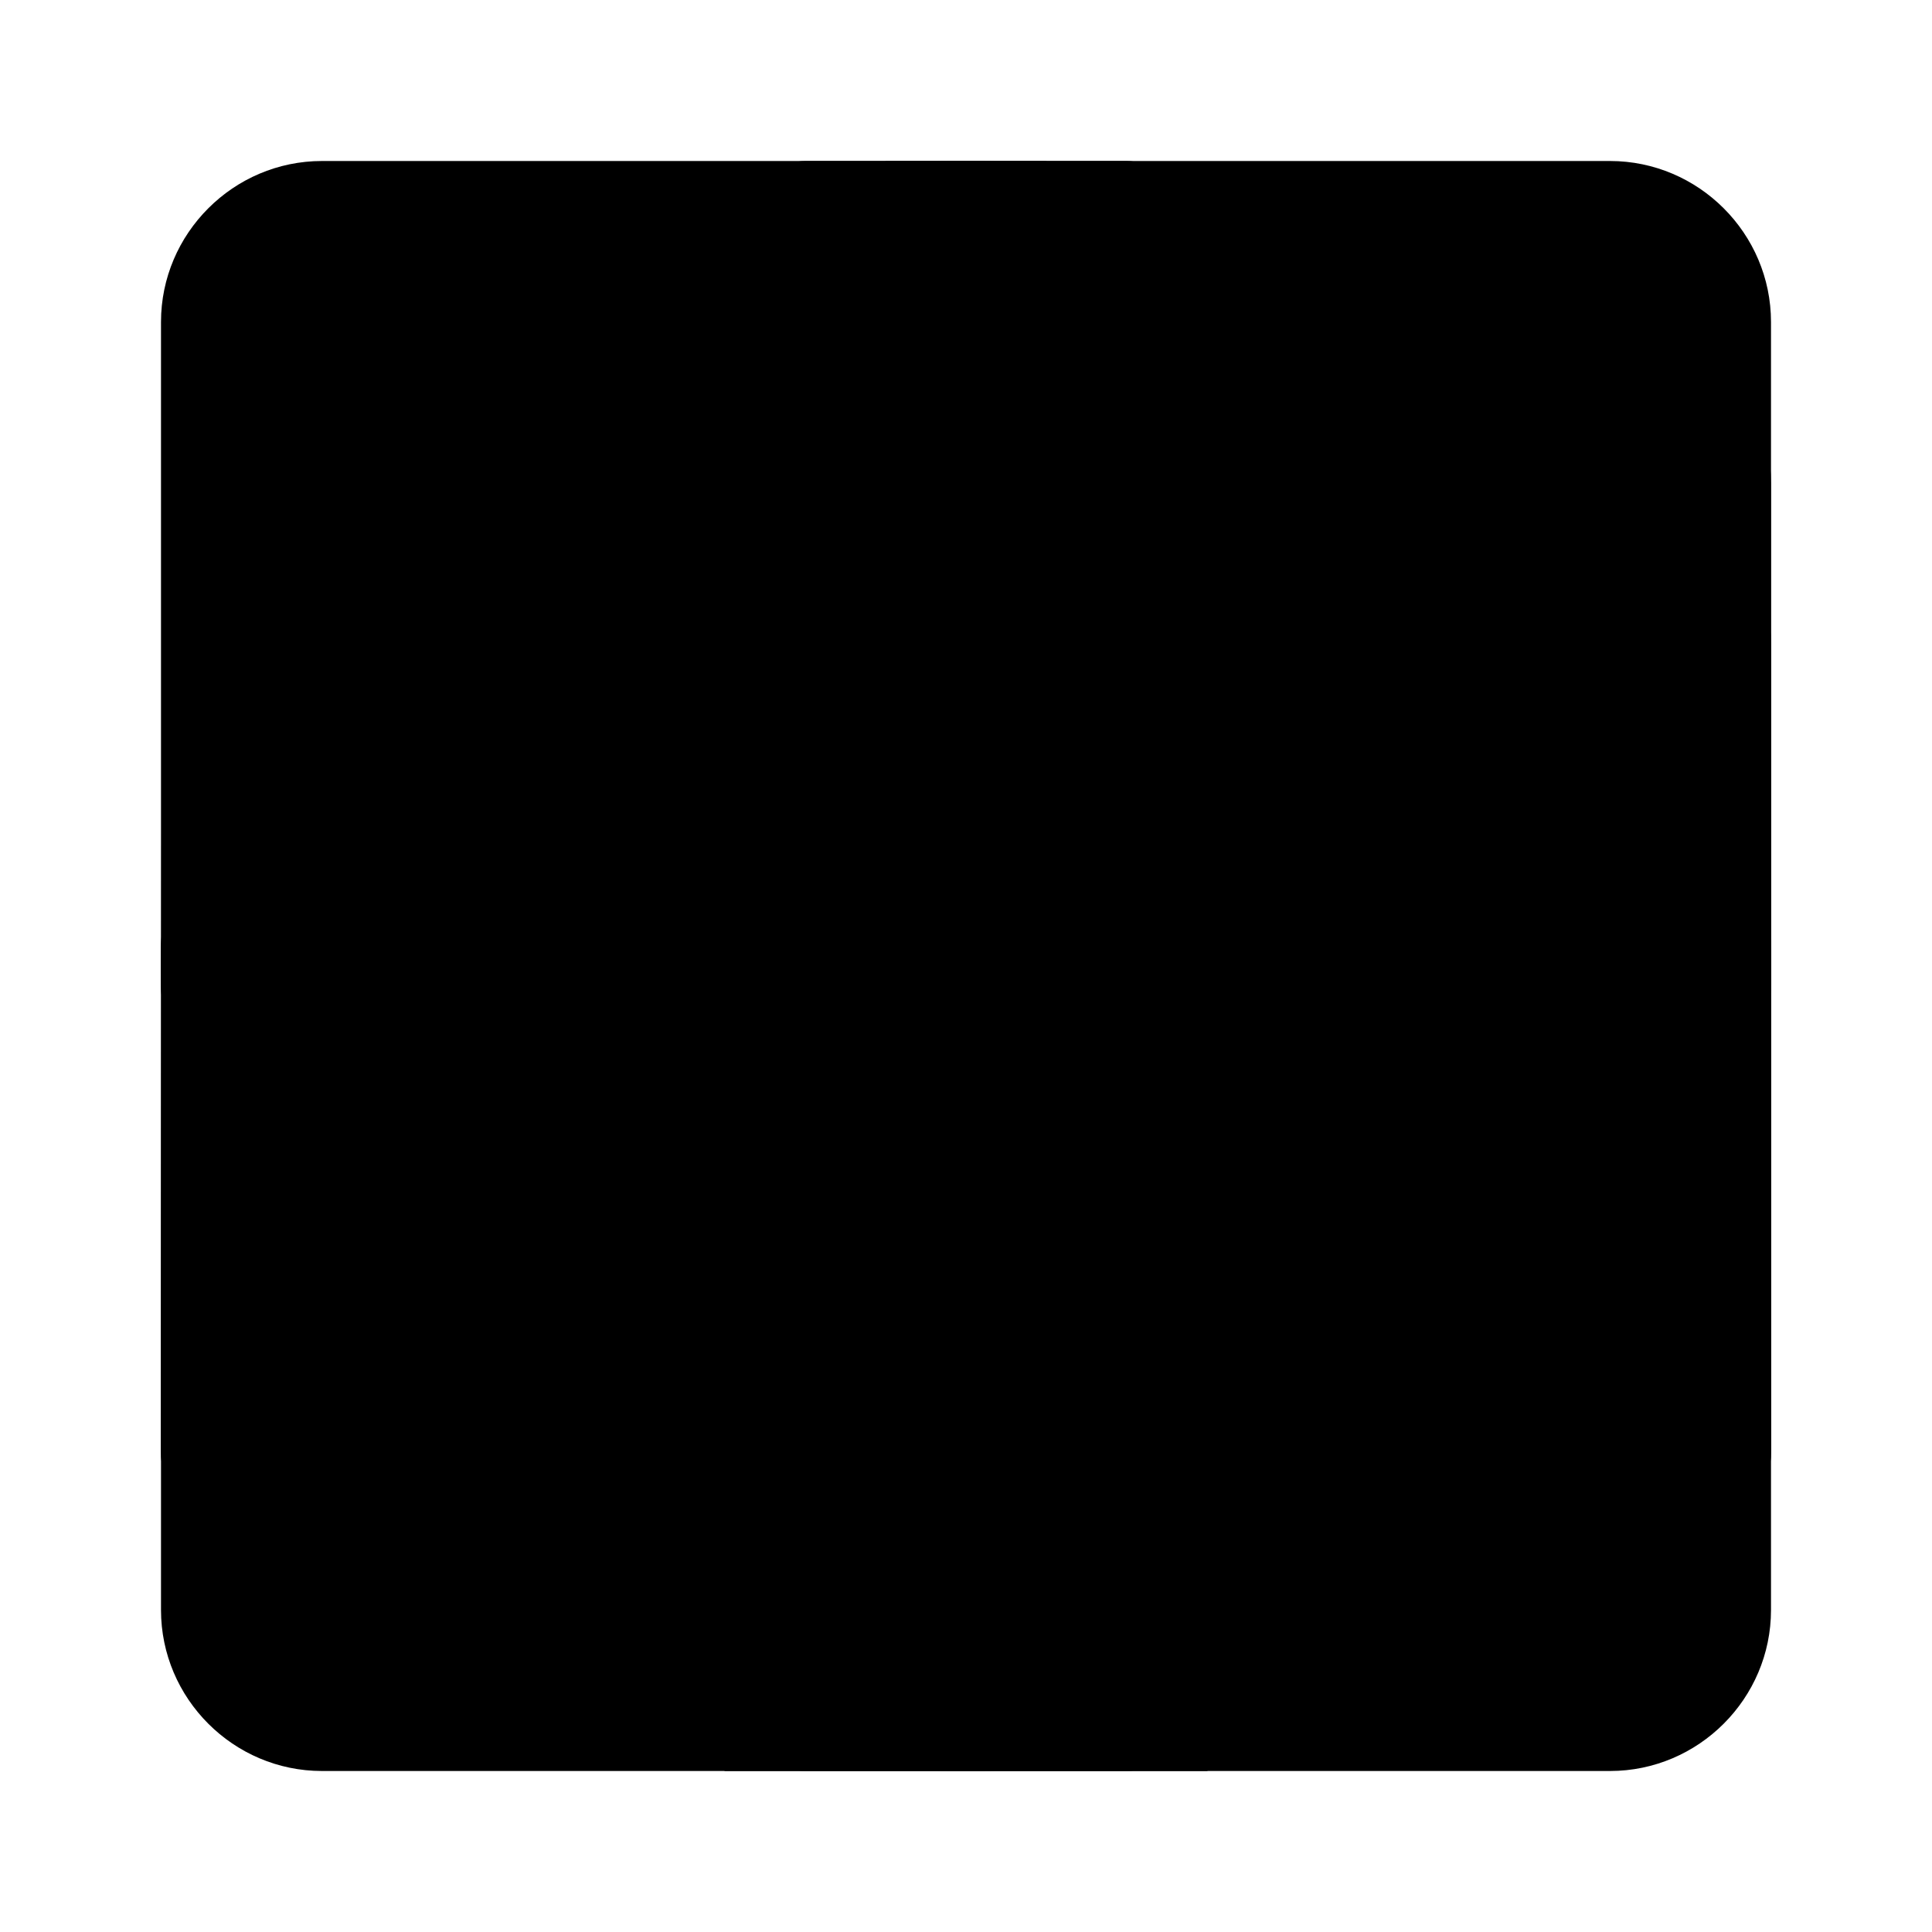
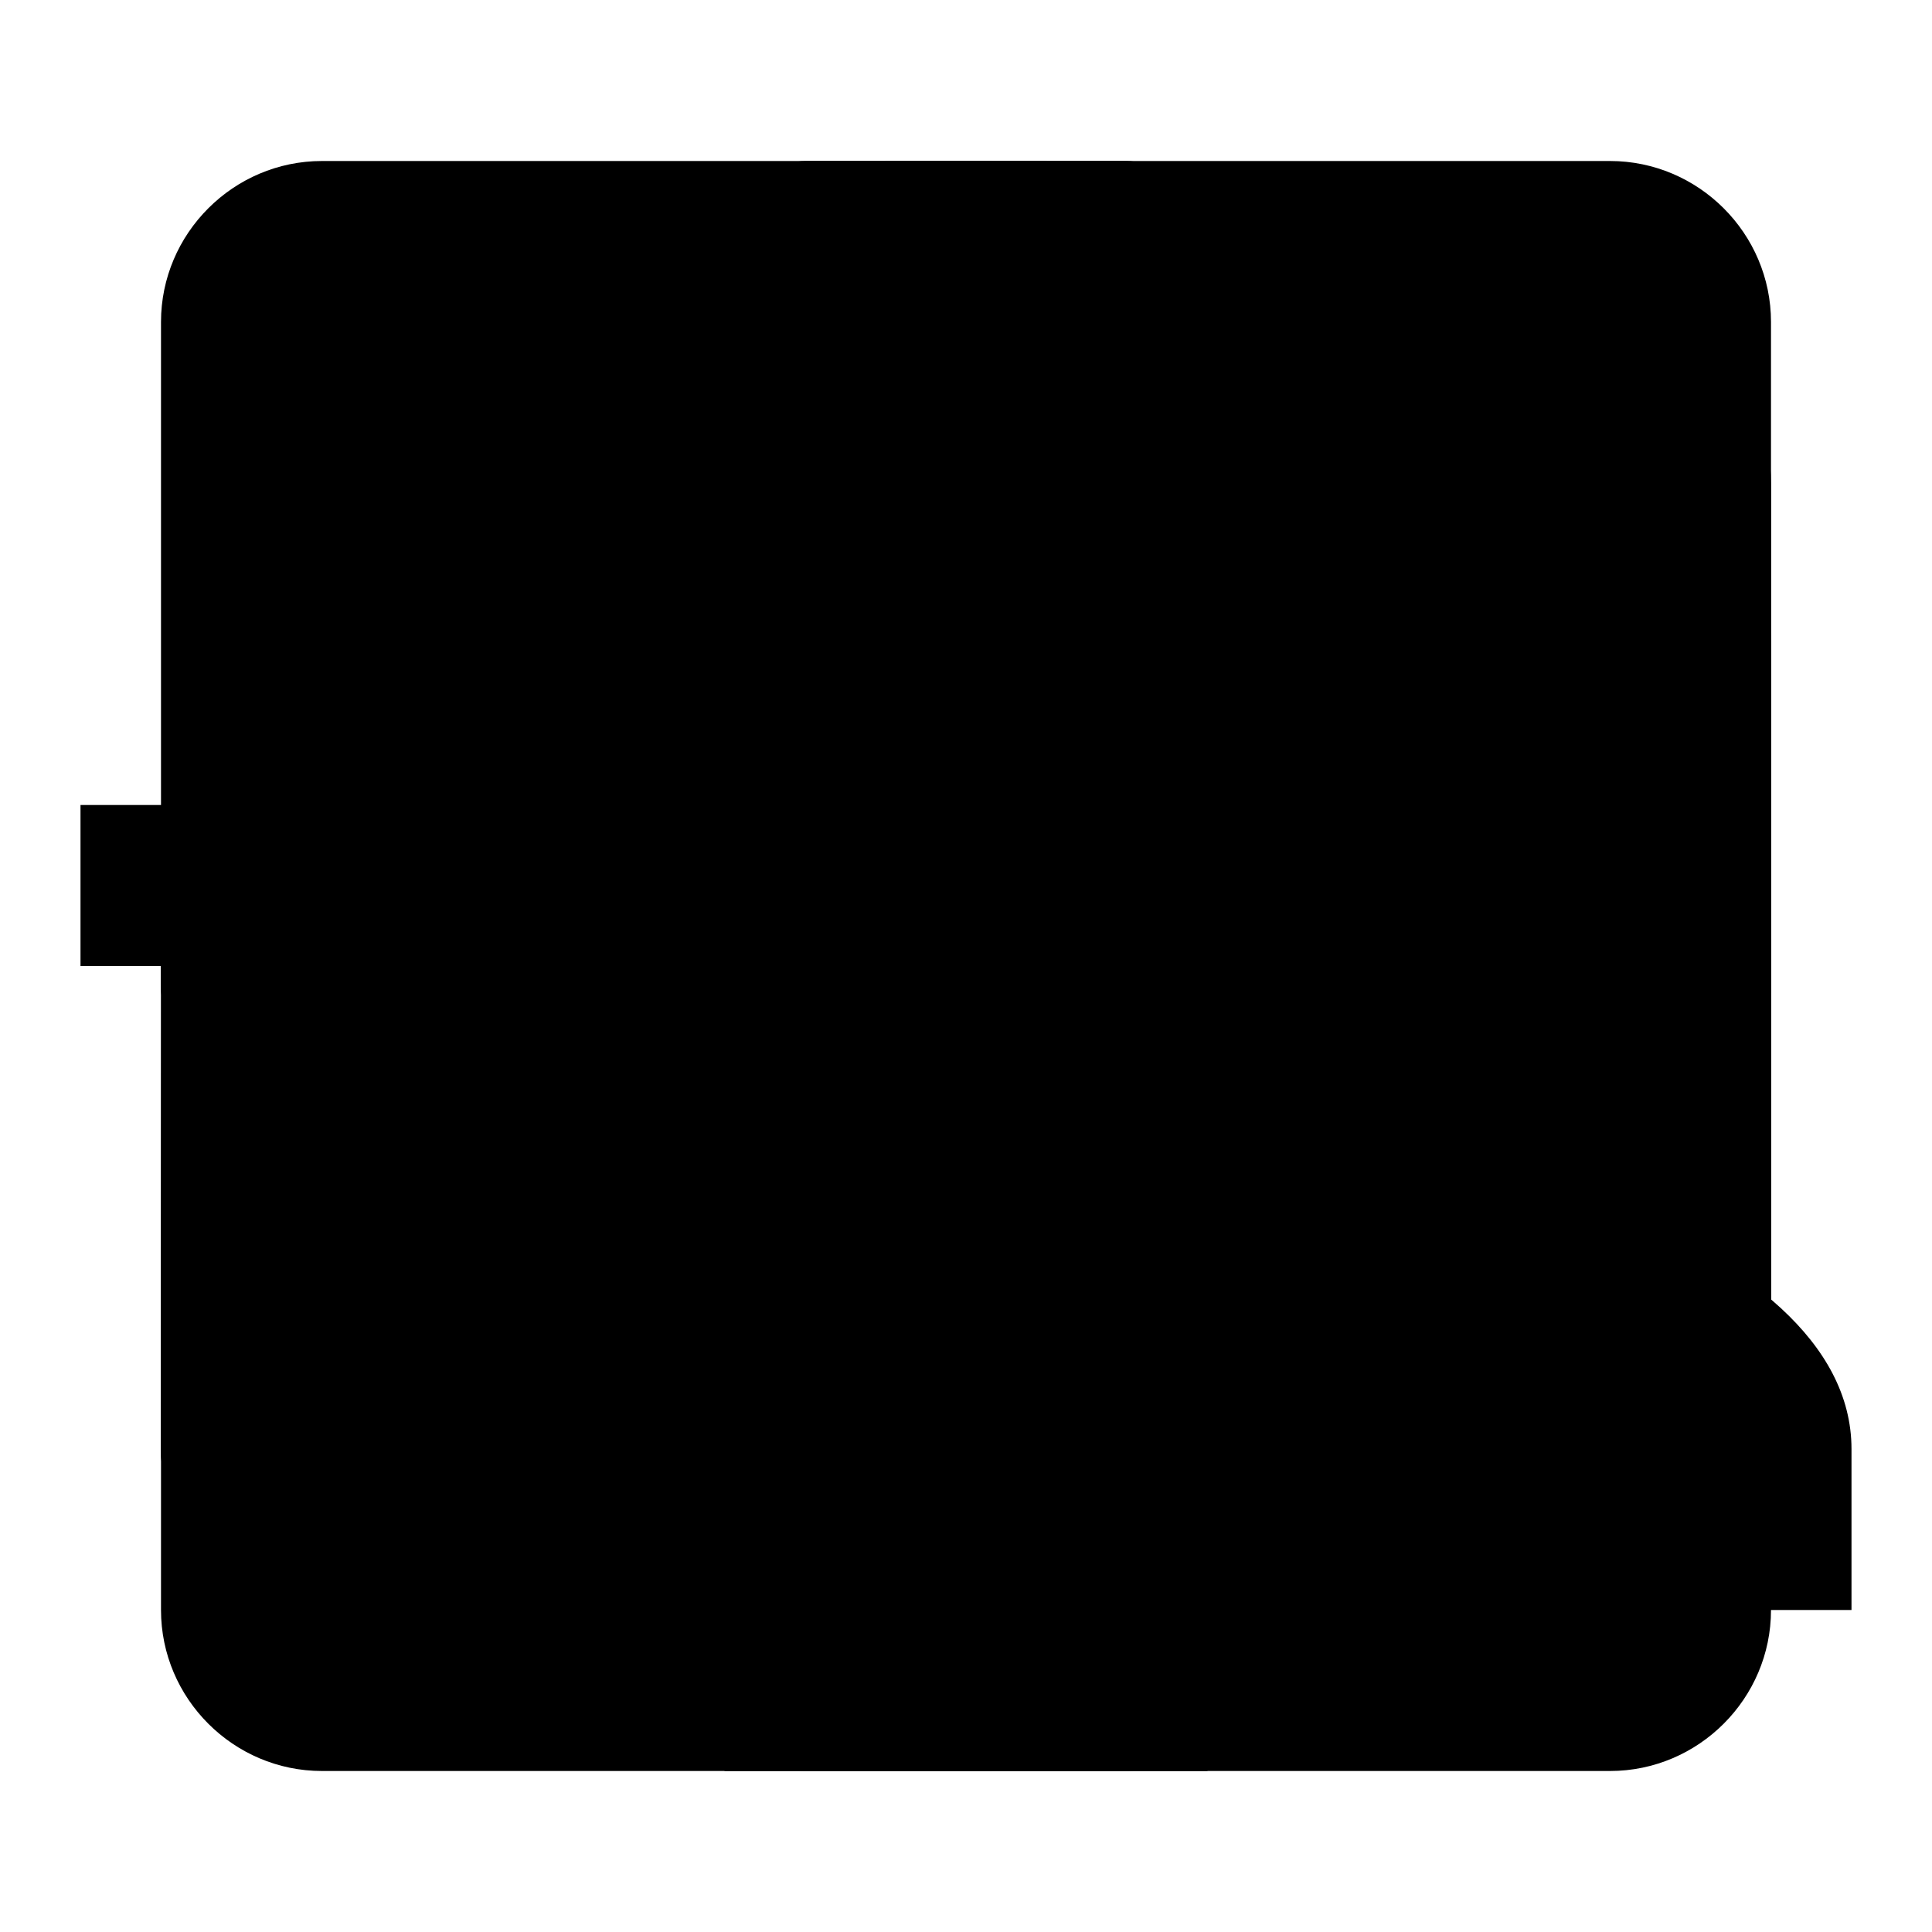
<svg xmlns="http://www.w3.org/2000/svg" xmlns:xlink="http://www.w3.org/1999/xlink" version="1.1">
-   <svg id="avatar" height="24" viewBox="0 0 24 24" width="24">
-     <path d="M12 2C6.48 2 2 6.48 2 12s4.48 10 10 10 10-4.48 10-10S17.52 2 12 2zm0 3c1.66 0 3 1.34 3 3s-1.34 3-3 3-3-1.34-3-3 1.34-3 3-3zm0 14.2c-2.5 0-4.71-1.28-6-3.22.03-1.99 4-3.08 6-3.08 1.99 0 5.97 1.09 6 3.08-1.29 1.94-3.5 3.22-6 3.22z" />
-     <path d="M0 0h24v24H0z" fill="none" />
-   </svg>
-   <svg id="start" height="24" viewBox="0 0 24 24" width="24">
-     <path d="M0 0h24v24H0z" fill="none" />
-     <path d="M12 2C6.48 2 2 6.48 2 12s4.48 10 10 10 10-4.48 10-10S17.52 2 12 2zm-2 14.5v-9l6 4.5-6 4.5z" />
-   </svg>
-   <svg id="texts" viewBox="0 0 24 24" height="24" width="24">
-     <path d="M10 4H4c-1.1 0-1.99.9-1.99 2L2 18c0 1.1.9 2 2 2h16c1.1 0 2-.9 2-2V8c0-1.1-.9-2-2-2h-8l-2-2z" />
-     <path d="M0 0h24v24H0z" fill="none" />
-   </svg>
-   <svg id="words" viewBox="0 0 24 24" height="24" width="24">
-     <path d="M0 0h24v24H0V0z" fill="none" />
-     <path d="M9.93 13.5h4.14L12 7.98zM20 2H4c-1.1 0-2 .9-2 2v16c0 1.1.9 2 2 2h16c1.1 0 2-.9 2-2V4c0-1.1-.9-2-2-2zm-4.05 16.5l-1.14-3H9.17l-1.12 3H5.96l5.11-13h1.86l5.11 13h-2.09z" />
-   </svg>
-   <svg id="stats" viewBox="0 0 24 24" height="24" width="24">
-     <path d="M19 3H5c-1.1 0-2 .9-2 2v14c0 1.1.9 2 2 2h14c1.1 0 2-.9 2-2V5c0-1.1-.9-2-2-2zM9 17H7v-7h2v7zm4 0h-2V7h2v10zm4 0h-2v-4h2v4z" />
-     <path d="M0 0h24v24H0z" fill="none" />
-   </svg>
-   <svg id="import" viewBox="0 0 24 24" height="24" width="24">
-     <path d="M20.54 5.23l-1.39-1.68C18.88 3.21 18.47 3 18 3H6c-.47 0-.88.21-1.16.55L3.46 5.23C3.17 5.57 3 6.02 3 6.5V19c0 1.1.9 2 2 2h14c1.1 0 2-.9 2-2V6.5c0-.48-.17-.93-.46-1.27zM12 17.5L6.5 12H10v-2h4v2h3.5L12 17.5zM5.12 5l.81-1h12l.94 1H5.12z" />
-     <path d="M0 0h24v24H0z" fill="none" />
-   </svg>
-   <svg id="export" viewBox="0 0 24 24" height="24" width="24">
-     <defs>
-       <path d="M0 0h24v24H0V0z" id="a" />
-     </defs>
-     <clipPath id="b">
-       <use overflow="visible" xlink:href="#a" />
-     </clipPath>
-     <path clip-path="url(#b)" d="M20.55 5.22l-1.39-1.68C18.88 3.21 18.47 3 18 3H6c-.47 0-.88.21-1.15.55L3.46 5.22C3.17 5.57 3 6.01 3 6.5V19c0 1.1.89 2 2 2h14c1.1 0 2-.9 2-2V6.5c0-.49-.17-.93-.45-1.28zM12 9.5l5.5 5.5H14v2h-4v-2H6.5L12 9.5zM5.12 5l.82-1h12l.93 1H5.12z" />
-   </svg>
-   <svg id="settings" viewBox="0 0 24 24" height="24" width="24">
-     <path d="M0 0h24v24H0z" fill="none" />
-     <path d="M19.43 12.98c.04-.32.07-.64.07-.98s-.03-.66-.07-.98l2.11-1.65c.19-.15.24-.42.12-.64l-2-3.46c-.12-.22-.39-.3-.61-.22l-2.49 1c-.52-.4-1.08-.73-1.69-.98l-.38-2.65C14.46 2.18 14.25 2 14 2h-4c-.25 0-.46.18-.49.42l-.38 2.65c-.61.25-1.17.59-1.69.98l-2.49-1c-.23-.09-.49 0-.61.22l-2 3.46c-.13.22-.07.49.12.64l2.11 1.65c-.04.32-.07.65-.07.98s.03.66.07.98l-2.11 1.65c-.19.15-.24.42-.12.64l2 3.46c.12.22.39.3.61.22l2.49-1c.52.4 1.08.73 1.69.98l.38 2.65c.03.24.24.42.49.42h4c.25 0 .46-.18.49-.42l.38-2.65c.61-.25 1.17-.59 1.69-.98l2.49 1c.23.09.49 0 .61-.22l2-3.46c.12-.22.07-.49-.12-.64l-2.11-1.65zM12 15.5c-1.93 0-3.5-1.57-3.5-3.5s1.57-3.5 3.5-3.5 3.5 1.57 3.5 3.5-1.57 3.5-3.5 3.5z" />
-   </svg>
-   <svg id="news" height="24" viewBox="0 0 24 24" width="24">
-     <defs>
-       <path d="M0 0h24v24H0V0z" id="a" />
-     </defs>
-     <clipPath id="b">
-       <use overflow="visible" xlink:href="#a" />
-     </clipPath>
-     <path clip-path="url(#b)" d="M20 4H4c-1.11 0-1.99.89-1.99 2L2 18c0 1.11.89 2 2 2h16c1.11 0 2-.89 2-2V6c0-1.11-.89-2-2-2zM8.5 15H7.3l-2.55-3.5V15H3.5V9h1.25l2.5 3.5V9H8.5v6zm5-4.74H11v1.12h2.5v1.26H11v1.11h2.5V15h-4V9h4v1.26zm7 3.74c0 .55-.45 1-1 1h-4c-.55 0-1-.45-1-1V9h1.25v4.51h1.13V9.99h1.25v3.51h1.12V9h1.25v5z" />
-   </svg>
-   <svg id="ideas" height="24" viewBox="0 0 24 24" width="24">
-     <defs>
-       <path d="M0 0h24v24H0V0z" id="a" />
-     </defs>
-     <clipPath id="b">
-       <use overflow="visible" xlink:href="#a" />
-     </clipPath>
-     <path clip-path="url(#b)" d="M6 14l3 3v5h6v-5l3-3V9H6zm5-12h2v3h-2zM3.5 5.875L4.914 4.46l2.12 2.122L5.62 7.997zm13.46.71l2.123-2.12 1.414 1.414L18.375 8z" />
-   </svg>
-   <svg id="help" height="24" viewBox="0 0 24 24" width="24">
-     <path d="M0 0h24v24H0z" fill="none" />
-     <path d="M12 2C6.48 2 2 6.48 2 12s4.48 10 10 10 10-4.48 10-10S17.52 2 12 2zm1 17h-2v-2h2v2zm2.07-7.75l-.9.92C13.45 12.9 13 13.5 13 15h-2v-.5c0-1.1.45-2.1 1.17-2.83l1.24-1.26c.37-.36.59-.86.59-1.41 0-1.1-.9-2-2-2s-2 .9-2 2H8c0-2.21 1.79-4 4-4s4 1.79 4 4c0 .88-.36 1.68-.93 2.25z" />
-   </svg>
-   <svg id="about" height="24" viewBox="0 0 24 24" width="24">
-     <path d="M0 0h24v24H0z" fill="none" />
-     <path d="M12 2C6.48 2 2 6.48 2 12s4.48 10 10 10 10-4.48 10-10S17.52 2 12 2zm1 15h-2v-6h2v6zm0-8h-2V7h2v2z" />
-   </svg>
+   <g id="menu">
+     <svg id="start" height="24" viewBox="0 0 24 24" width="24">
+       <path d="M0 0h24v24H0z" fill="none" />
+       <path d="M12 2C6.48 2 2 6.48 2 12s4.48 10 10 10 10-4.48 10-10S17.52 2 12 2zm-2 14.5v-9l6 4.5-6 4.5z" />
+     </svg>
+     <svg id="texts" viewBox="0 0 24 24" height="24" width="24">
+       <path d="M10 4H4c-1.1 0-1.99.9-1.99 2L2 18c0 1.1.9 2 2 2h16c1.1 0 2-.9 2-2V8c0-1.1-.9-2-2-2h-8l-2-2z" />
+       <path d="M0 0h24v24H0z" fill="none" />
+     </svg>
+     <svg id="words" viewBox="0 0 24 24" height="24" width="24">
+       <path d="M0 0h24v24H0V0z" fill="none" />
+       <path d="M9.93 13.5h4.14L12 7.98zM20 2H4c-1.1 0-2 .9-2 2v16c0 1.1.9 2 2 2h16c1.1 0 2-.9 2-2V4c0-1.1-.9-2-2-2zm-4.05 16.5l-1.14-3H9.17l-1.12 3H5.96l5.11-13h1.86l5.11 13h-2.09z" />
+     </svg>
+     <svg id="stats" viewBox="0 0 24 24" height="24" width="24">
+       <path d="M19 3H5c-1.1 0-2 .9-2 2v14c0 1.1.9 2 2 2h14c1.1 0 2-.9 2-2V5c0-1.1-.9-2-2-2zM9 17H7v-7h2v7zm4 0h-2V7h2v10zm4 0h-2v-4h2v4z" />
+       <path d="M0 0h24v24H0z" fill="none" />
+     </svg>
+     <svg id="import" viewBox="0 0 24 24" height="24" width="24">
+       <path d="M20.54 5.23l-1.39-1.68C18.88 3.21 18.47 3 18 3H6c-.47 0-.88.21-1.16.55L3.46 5.23C3.17 5.57 3 6.02 3 6.5V19c0 1.1.9 2 2 2h14c1.1 0 2-.9 2-2V6.5c0-.48-.17-.93-.46-1.27zM12 17.5L6.5 12H10v-2h4v2h3.5L12 17.5zM5.12 5l.81-1h12l.94 1H5.12z" />
+       <path d="M0 0h24v24H0z" fill="none" />
+     </svg>
+     <svg id="export" viewBox="0 0 24 24" height="24" width="24">
+       <defs>
+         <path d="M0 0h24v24H0V0z" id="a" />
+       </defs>
+       <clipPath id="b">
+         <use overflow="visible" xlink:href="#a" />
+       </clipPath>
+       <path clip-path="url(#b)" d="M20.55 5.22l-1.39-1.68C18.88 3.21 18.47 3 18 3H6c-.47 0-.88.21-1.15.55L3.46 5.22C3.17 5.57 3 6.01 3 6.5V19c0 1.1.89 2 2 2h14c1.1 0 2-.9 2-2V6.5c0-.49-.17-.93-.45-1.28zM12 9.5l5.5 5.5H14v2h-4v-2H6.5L12 9.5zM5.12 5l.82-1h12l.93 1H5.12z" />
+     </svg>
+     <svg id="settings" viewBox="0 0 24 24" height="24" width="24">
+       <path d="M0 0h24v24H0z" fill="none" />
+       <path d="M19.43 12.98c.04-.32.07-.64.07-.98s-.03-.66-.07-.98l2.11-1.65c.19-.15.24-.42.12-.64l-2-3.46c-.12-.22-.39-.3-.61-.22l-2.49 1c-.52-.4-1.08-.73-1.69-.98l-.38-2.65C14.46 2.18 14.25 2 14 2h-4c-.25 0-.46.18-.49.42l-.38 2.65c-.61.25-1.17.59-1.69.98l-2.49-1c-.23-.09-.49 0-.61.22l-2 3.46c-.13.22-.07.49.12.64l2.11 1.65c-.04.32-.07.65-.07.98s.03.66.07.98l-2.11 1.65c-.19.15-.24.42-.12.64l2 3.46c.12.22.39.3.61.22l2.49-1c.52.4 1.08.73 1.69.98l.38 2.65c.03.24.24.42.49.42h4c.25 0 .46-.18.49-.42l.38-2.65c.61-.25 1.17-.59 1.69-.98l2.49 1c.23.09.49 0 .61-.22l2-3.46c.12-.22.07-.49-.12-.64l-2.11-1.65zM12 15.5c-1.93 0-3.5-1.57-3.5-3.5s1.57-3.5 3.5-3.5 3.5 1.57 3.5 3.5-1.57 3.5-3.5 3.5z" />
+     </svg>
+     <svg id="news" height="24" viewBox="0 0 24 24" width="24">
+       <defs>
+         <path d="M0 0h24v24H0V0z" id="a" />
+       </defs>
+       <clipPath id="b">
+         <use overflow="visible" xlink:href="#a" />
+       </clipPath>
+       <path clip-path="url(#b)" d="M20 4H4c-1.11 0-1.99.89-1.99 2L2 18c0 1.11.89 2 2 2h16c1.11 0 2-.89 2-2V6c0-1.11-.89-2-2-2zM8.5 15H7.3l-2.55-3.5V15H3.5V9h1.25l2.5 3.5V9H8.5v6zm5-4.74H11v1.12h2.5v1.26H11v1.11h2.5V15h-4V9h4v1.26zm7 3.74c0 .55-.45 1-1 1h-4c-.55 0-1-.45-1-1V9h1.25v4.51h1.13V9.99h1.25v3.51h1.12V9h1.25v5z" />
+     </svg>
+     <svg id="ideas" height="24" viewBox="0 0 24 24" width="24">
+       <defs>
+         <path d="M0 0h24v24H0V0z" id="a" />
+       </defs>
+       <clipPath id="b">
+         <use overflow="visible" xlink:href="#a" />
+       </clipPath>
+       <path clip-path="url(#b)" d="M6 14l3 3v5h6v-5l3-3V9H6zm5-12h2v3h-2zM3.5 5.875L4.914 4.46l2.12 2.122L5.62 7.997zm13.46.71l2.123-2.12 1.414 1.414L18.375 8z" />
+     </svg>
+     <svg id="help" height="24" viewBox="0 0 24 24" width="24">
+       <path d="M0 0h24v24H0z" fill="none" />
+       <path d="M12 2C6.48 2 2 6.48 2 12s4.48 10 10 10 10-4.48 10-10S17.52 2 12 2zm1 17h-2v-2h2v2zm2.07-7.75l-.9.92C13.45 12.9 13 13.5 13 15h-2v-.5c0-1.1.45-2.1 1.17-2.83l1.24-1.26c.37-.36.59-.86.59-1.41 0-1.1-.9-2-2-2s-2 .9-2 2H8c0-2.21 1.79-4 4-4s4 1.79 4 4c0 .88-.36 1.68-.93 2.25z" />
+     </svg>
+     <svg id="about" height="24" viewBox="0 0 24 24" width="24">
+       <path d="M0 0h24v24H0z" fill="none" />
+       <path d="M12 2C6.48 2 2 6.48 2 12s4.48 10 10 10 10-4.48 10-10S17.52 2 12 2zm1 15h-2v-6h2v6zm0-8h-2V7h2v2z" />
+     </svg>
+   </g>
+   <g id="account">
+     <svg id="register" height="24" viewBox="0 0 24 24" width="24">
+       <path d="M0 0h24v24H0z" fill="none" />
+       <path d="M15 12c2.21 0 4-1.79 4-4s-1.79-4-4-4-4 1.79-4 4 1.79 4 4 4zm-9-2V7H4v3H1v2h3v3h2v-3h3v-2H6zm9 4c-2.67 0-8 1.34-8 4v2h16v-2c0-2.66-5.33-4-8-4z" />
+     </svg>
+     <svg id="login" height="24" viewBox="0 0 24 24" width="24">
+       <path d="M0 0h24v24H0z" fill="none" />
+       <path d="M10.09 15.59L11.5 17l5-5-5-5-1.41 1.41L12.67 11H3v2h9.67l-2.58 2.59zM19 3H5c-1.11 0-2 .9-2 2v4h2V5h14v14H5v-4H3v4c0 1.1.89 2 2 2h14c1.1 0 2-.9 2-2V5c0-1.1-.9-2-2-2z" />
+     </svg>
+     <svg id="exit" height="24" viewBox="0 0 24 24" width="24">
+       <path d="M0 0h24v24H0z" fill="none" />
+       <path d="M14.59 8L12 10.59 9.41 8 8 9.41 10.59 12 8 14.59 9.41 16 12 13.41 14.59 16 16 14.59 13.41 12 16 9.41 14.59 8zM12 2C6.47 2 2 6.47 2 12s4.47 10 10 10 10-4.47 10-10S17.53 2 12 2zm0 18c-4.41 0-8-3.59-8-8s3.59-8 8-8 8 3.59 8 8-3.59 8-8 8z" />
+     </svg>
+   </g>
+   <g id="utility">
+     <svg id="avatar" height="24" viewBox="0 0 24 24" width="24">
+       <path d="M12 2C6.48 2 2 6.48 2 12s4.48 10 10 10 10-4.48 10-10S17.52 2 12 2zm0 3c1.66 0 3 1.34 3 3s-1.34 3-3 3-3-1.34-3-3 1.34-3 3-3zm0 14.2c-2.5 0-4.71-1.28-6-3.22.03-1.99 4-3.08 6-3.08 1.99 0 5.97 1.09 6 3.08-1.29 1.94-3.5 3.22-6 3.22z" />
+       <path d="M0 0h24v24H0z" fill="none" />
+     </svg>
+     <svg id="drop_down" height="24" viewBox="0 0 24 24" width="24">
+       <path d="M7 10l5 5 5-5z" />
+       <path d="M0 0h24v24H0z" fill="none" />
+     </svg>
+     <svg id="drop_up" height="24" viewBox="0 0 24 24" width="24">
+       <path d="M7 14l5-5 5 5z" />
+       <path d="M0 0h24v24H0z" fill="none" />
+     </svg>
+   </g>
</svg>
